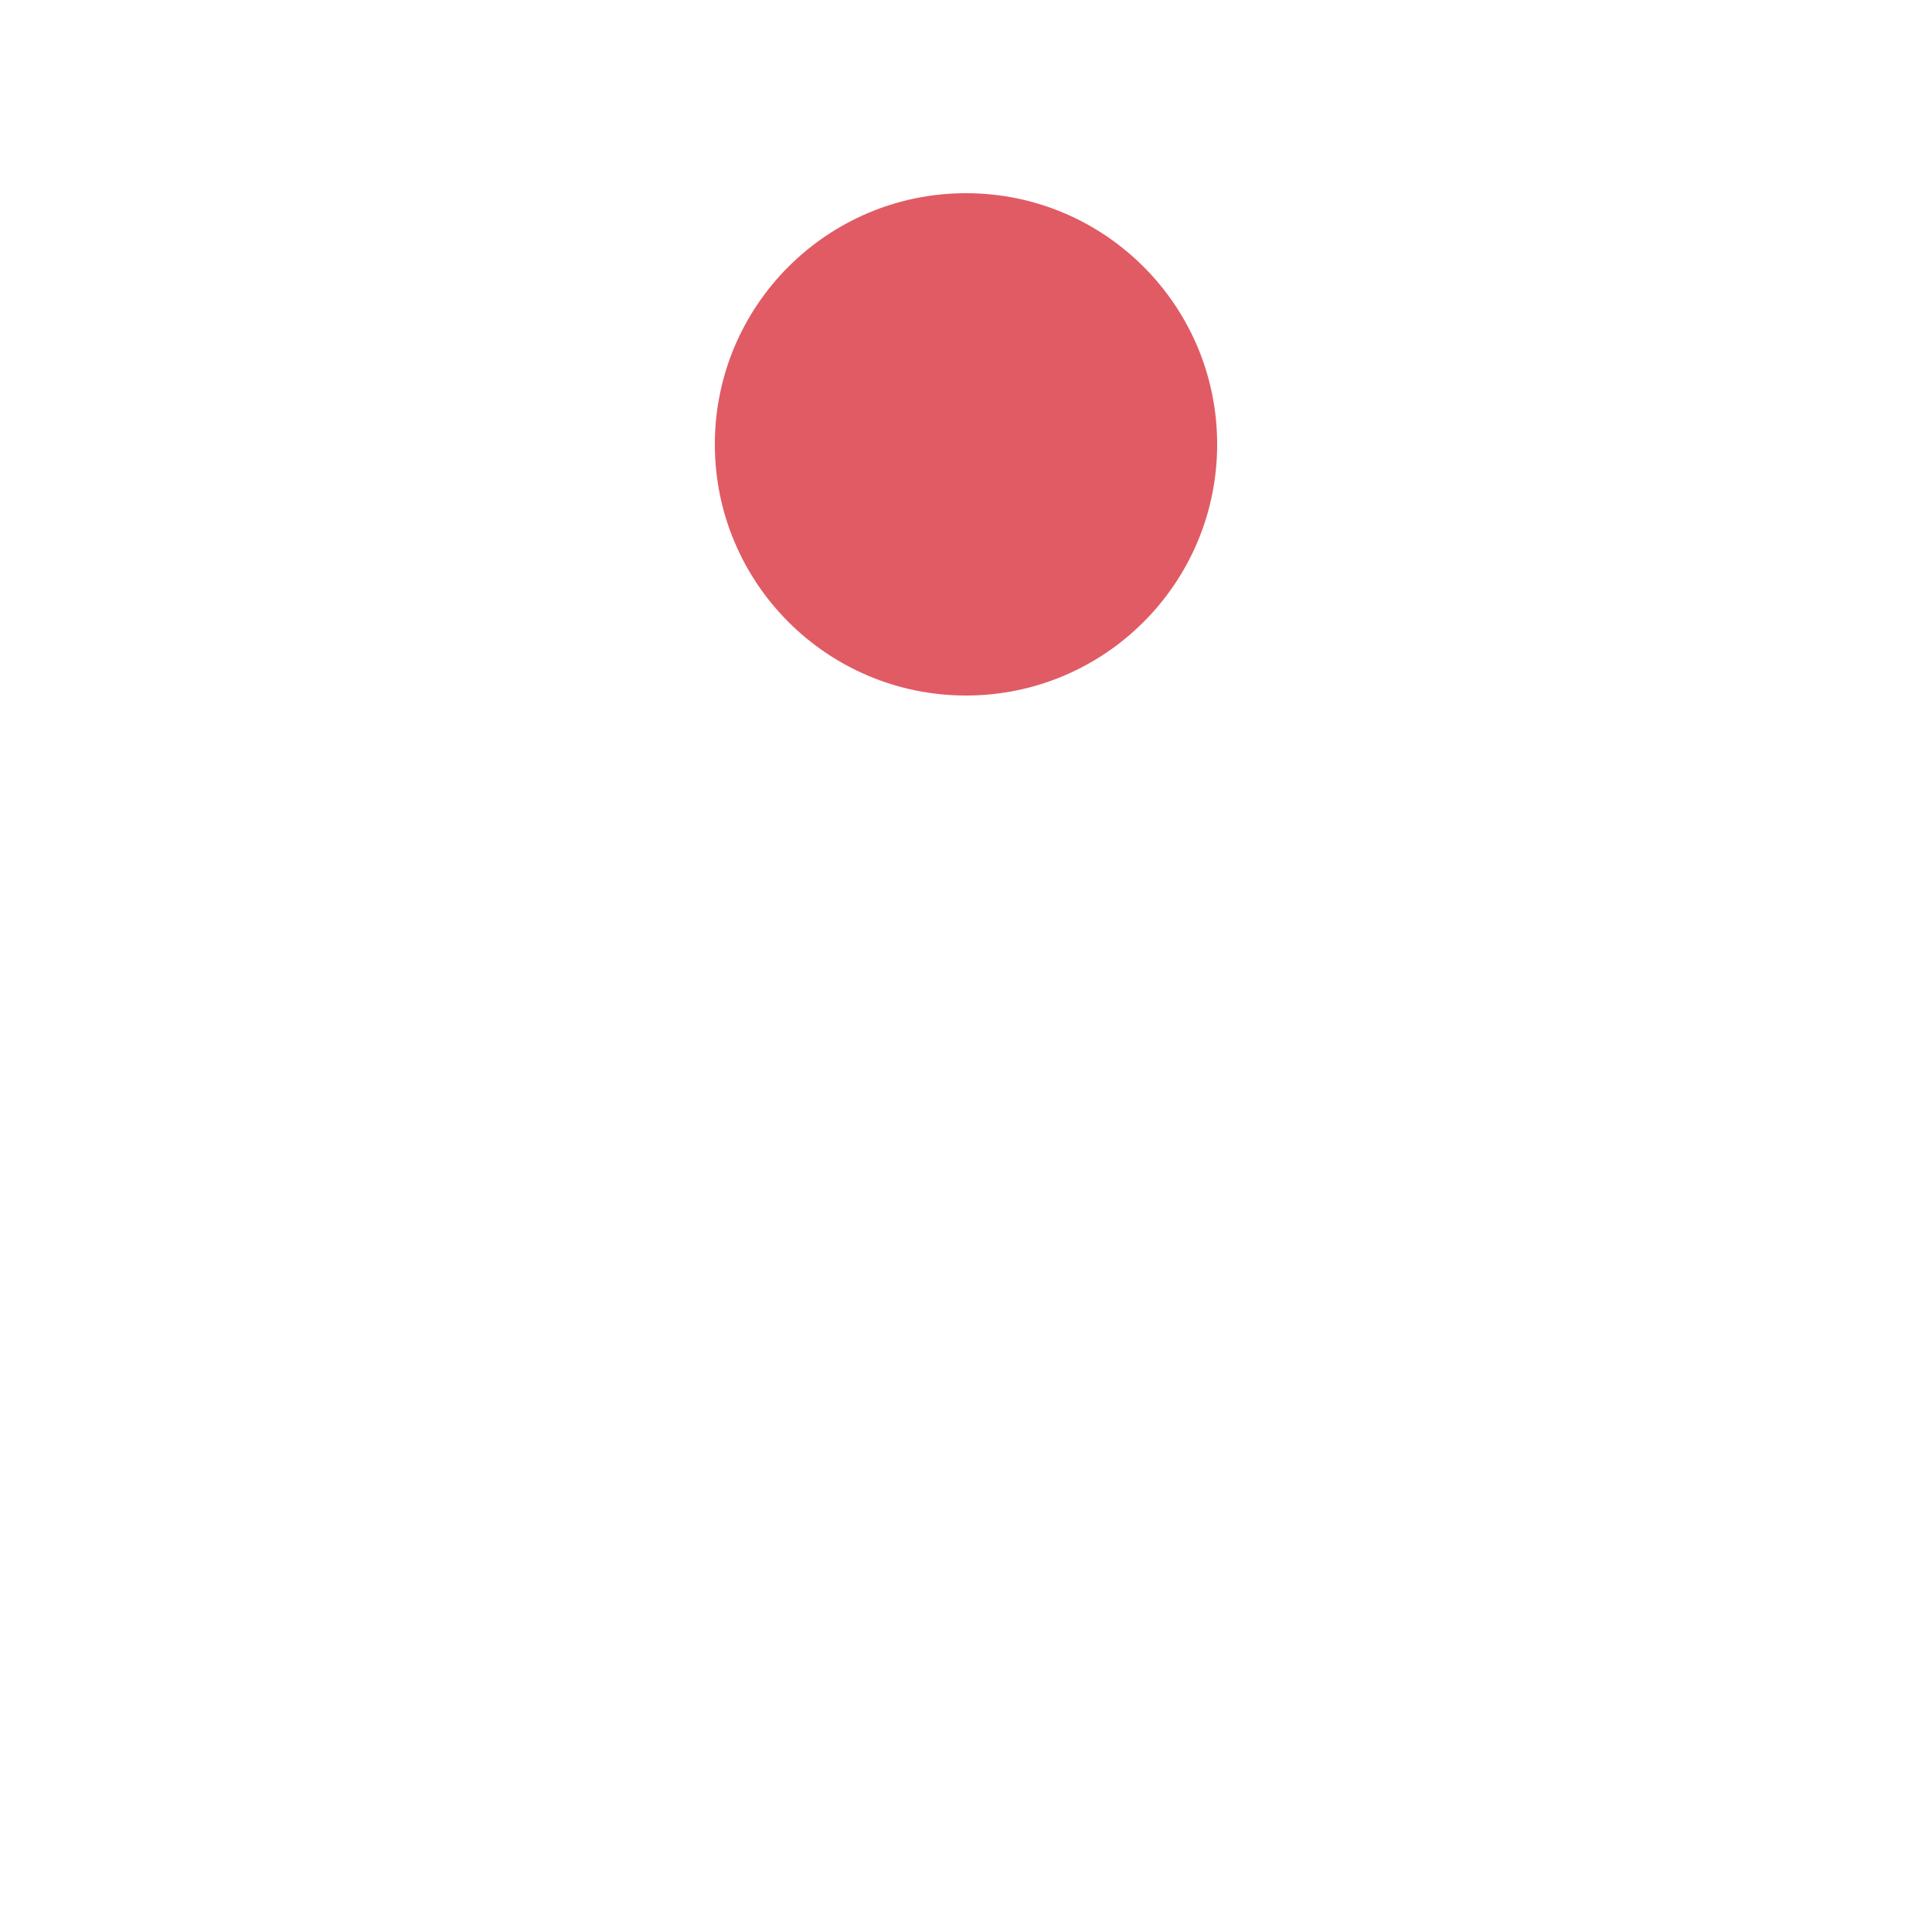
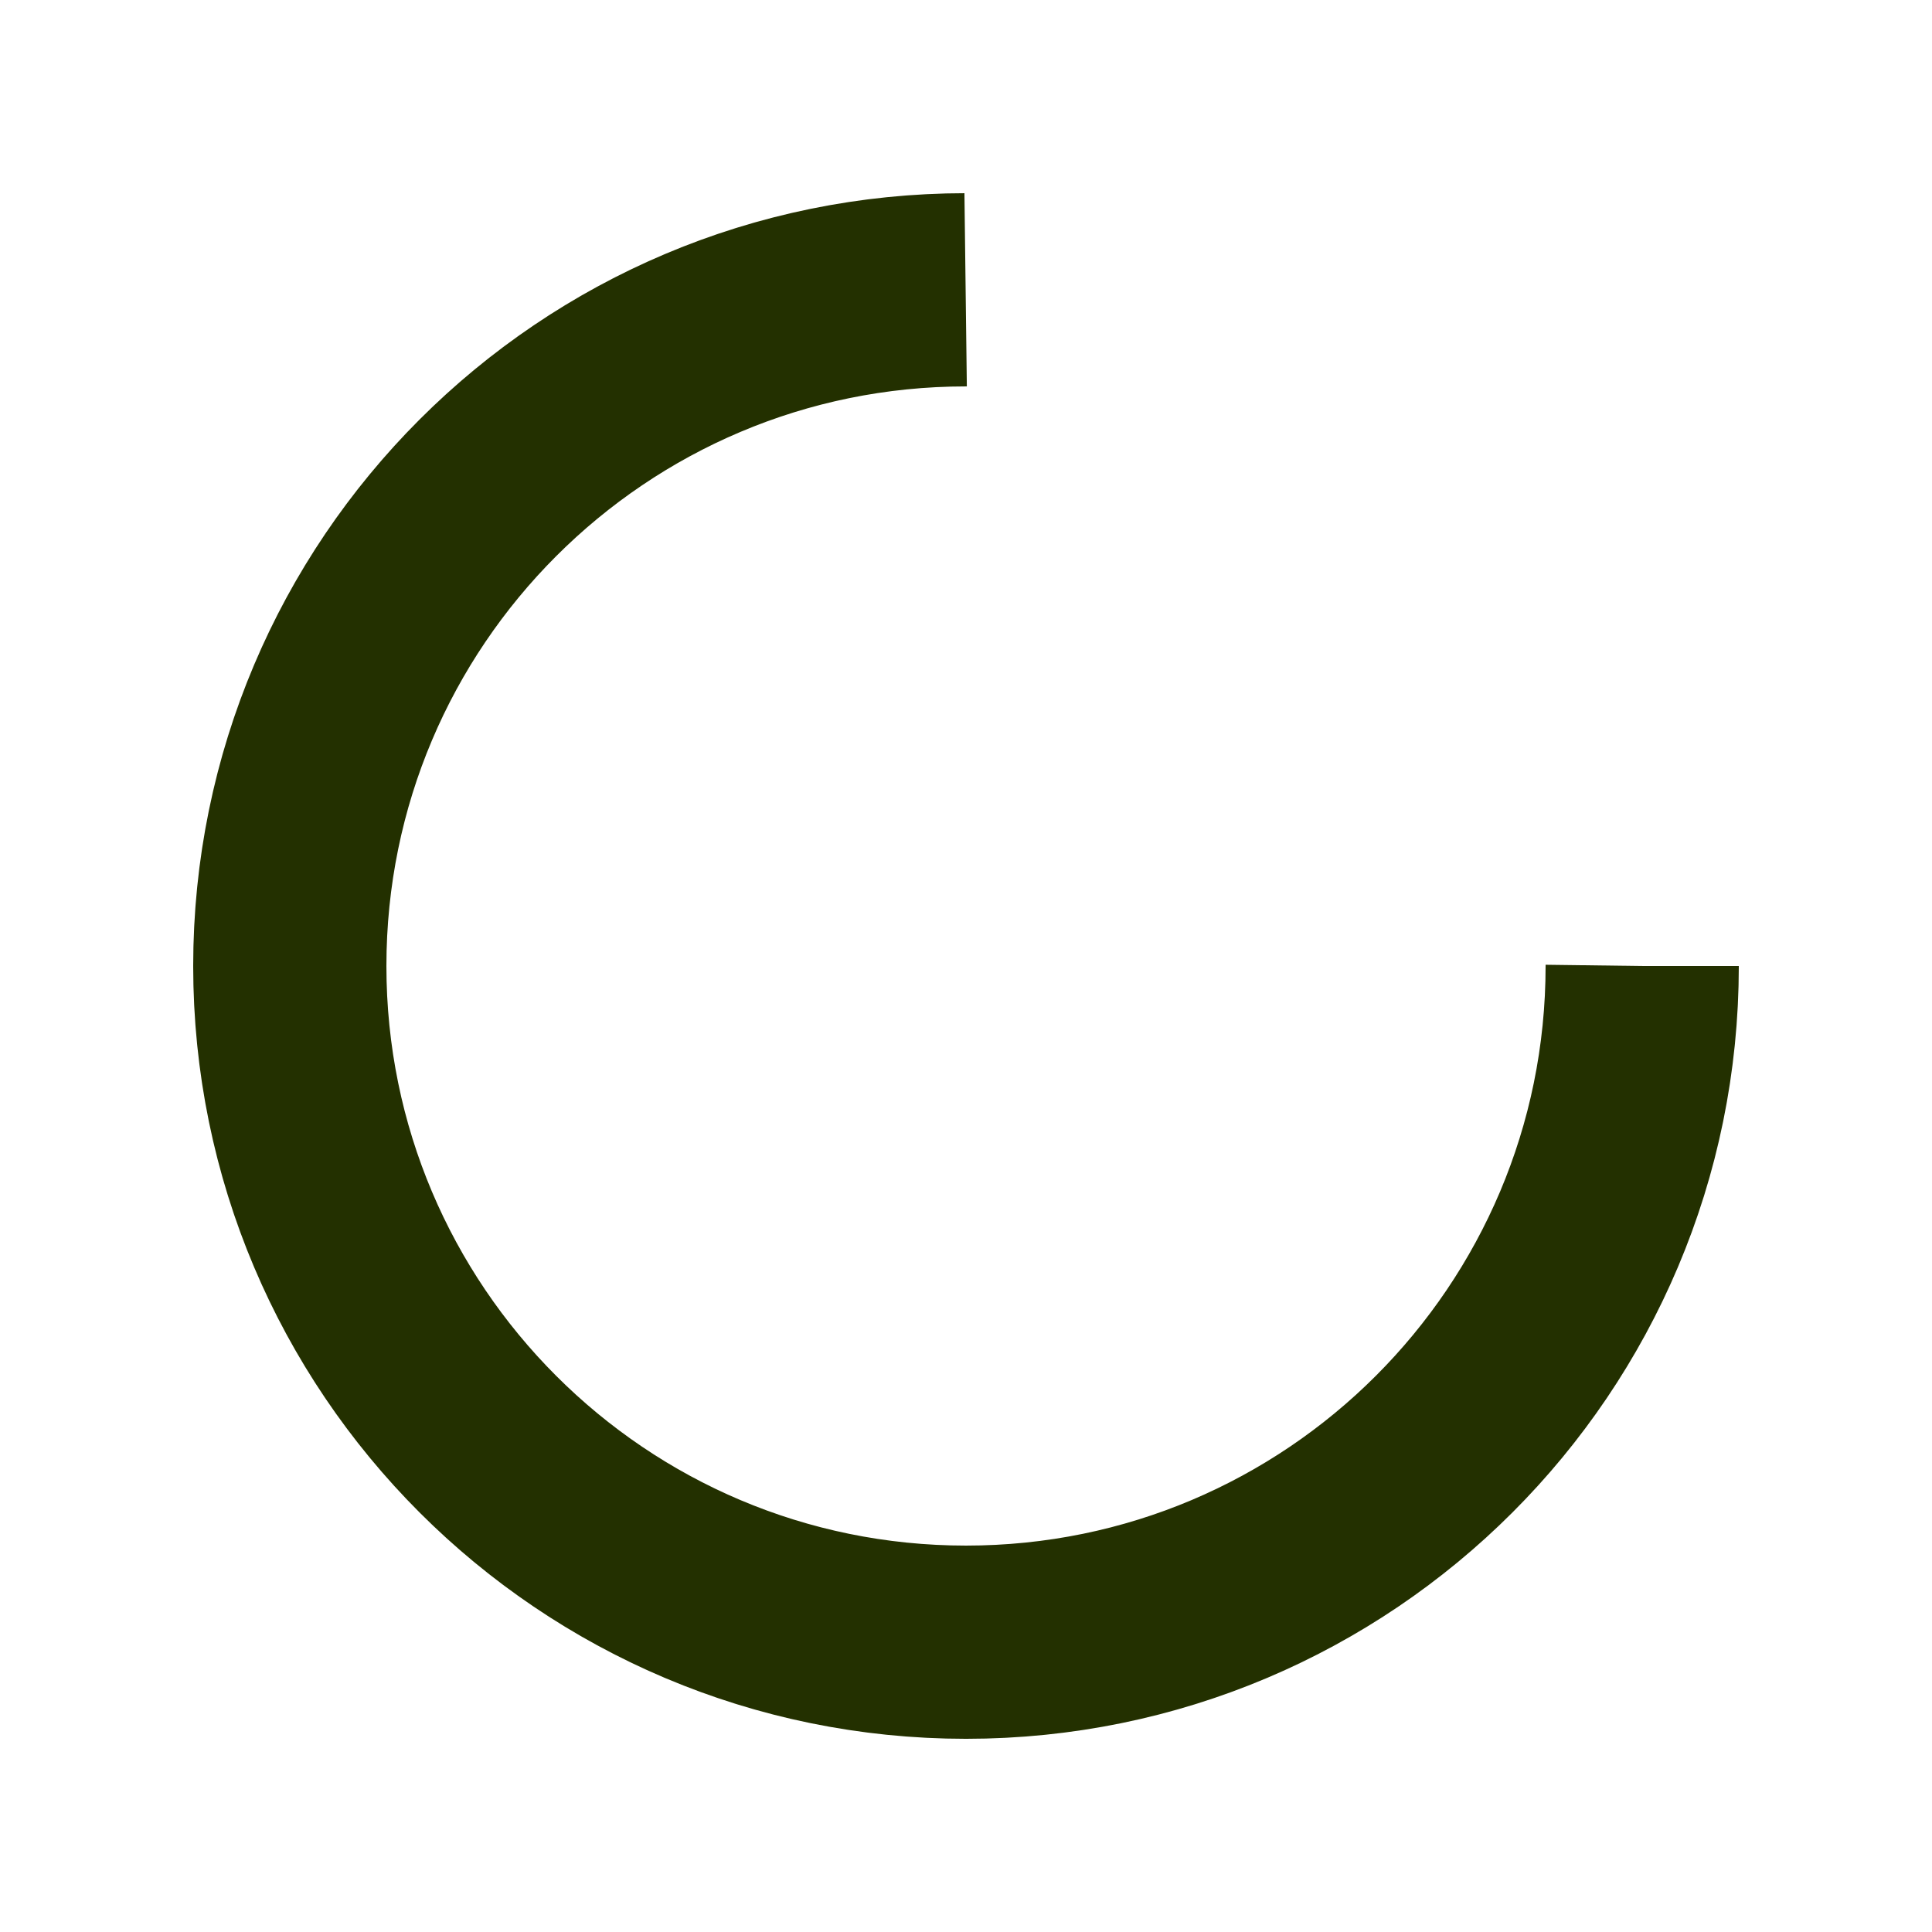
- <svg xmlns="http://www.w3.org/2000/svg" style="margin: auto; background: none; display: block; shape-rendering: auto;" width="200px" height="200px" viewBox="0 0 100 100" preserveAspectRatio="xMidYMid">
-   <circle cx="50" cy="23" r="13" fill="#e15b64">
-     <animate attributeName="cy" dur="1s" repeatCount="indefinite" calcMode="spline" keySplines="0.45 0 0.9 0.55;0 0.45 0.55 0.9" keyTimes="0;0.5;1" values="23;77;23" />
-   </circle>
+ <svg xmlns="http://www.w3.org/2000/svg" viewBox="0 0 100 100" preserveAspectRatio="xMidYMid" width="200" height="200" style="shape-rendering: auto; display: block; background: rgb(255, 255, 255);">
+   <g>
+     <circle stroke-dasharray="164.934 56.978" r="35" stroke-width="10" stroke="#233000" fill="none" cy="50" cx="50">
+       <animateTransform keyTimes="0;1" values="0 50 50;360 50 50" dur="1s" repeatCount="indefinite" type="rotate" attributeName="transform" />
+     </circle>
+     <g />
+   </g>
</svg>
